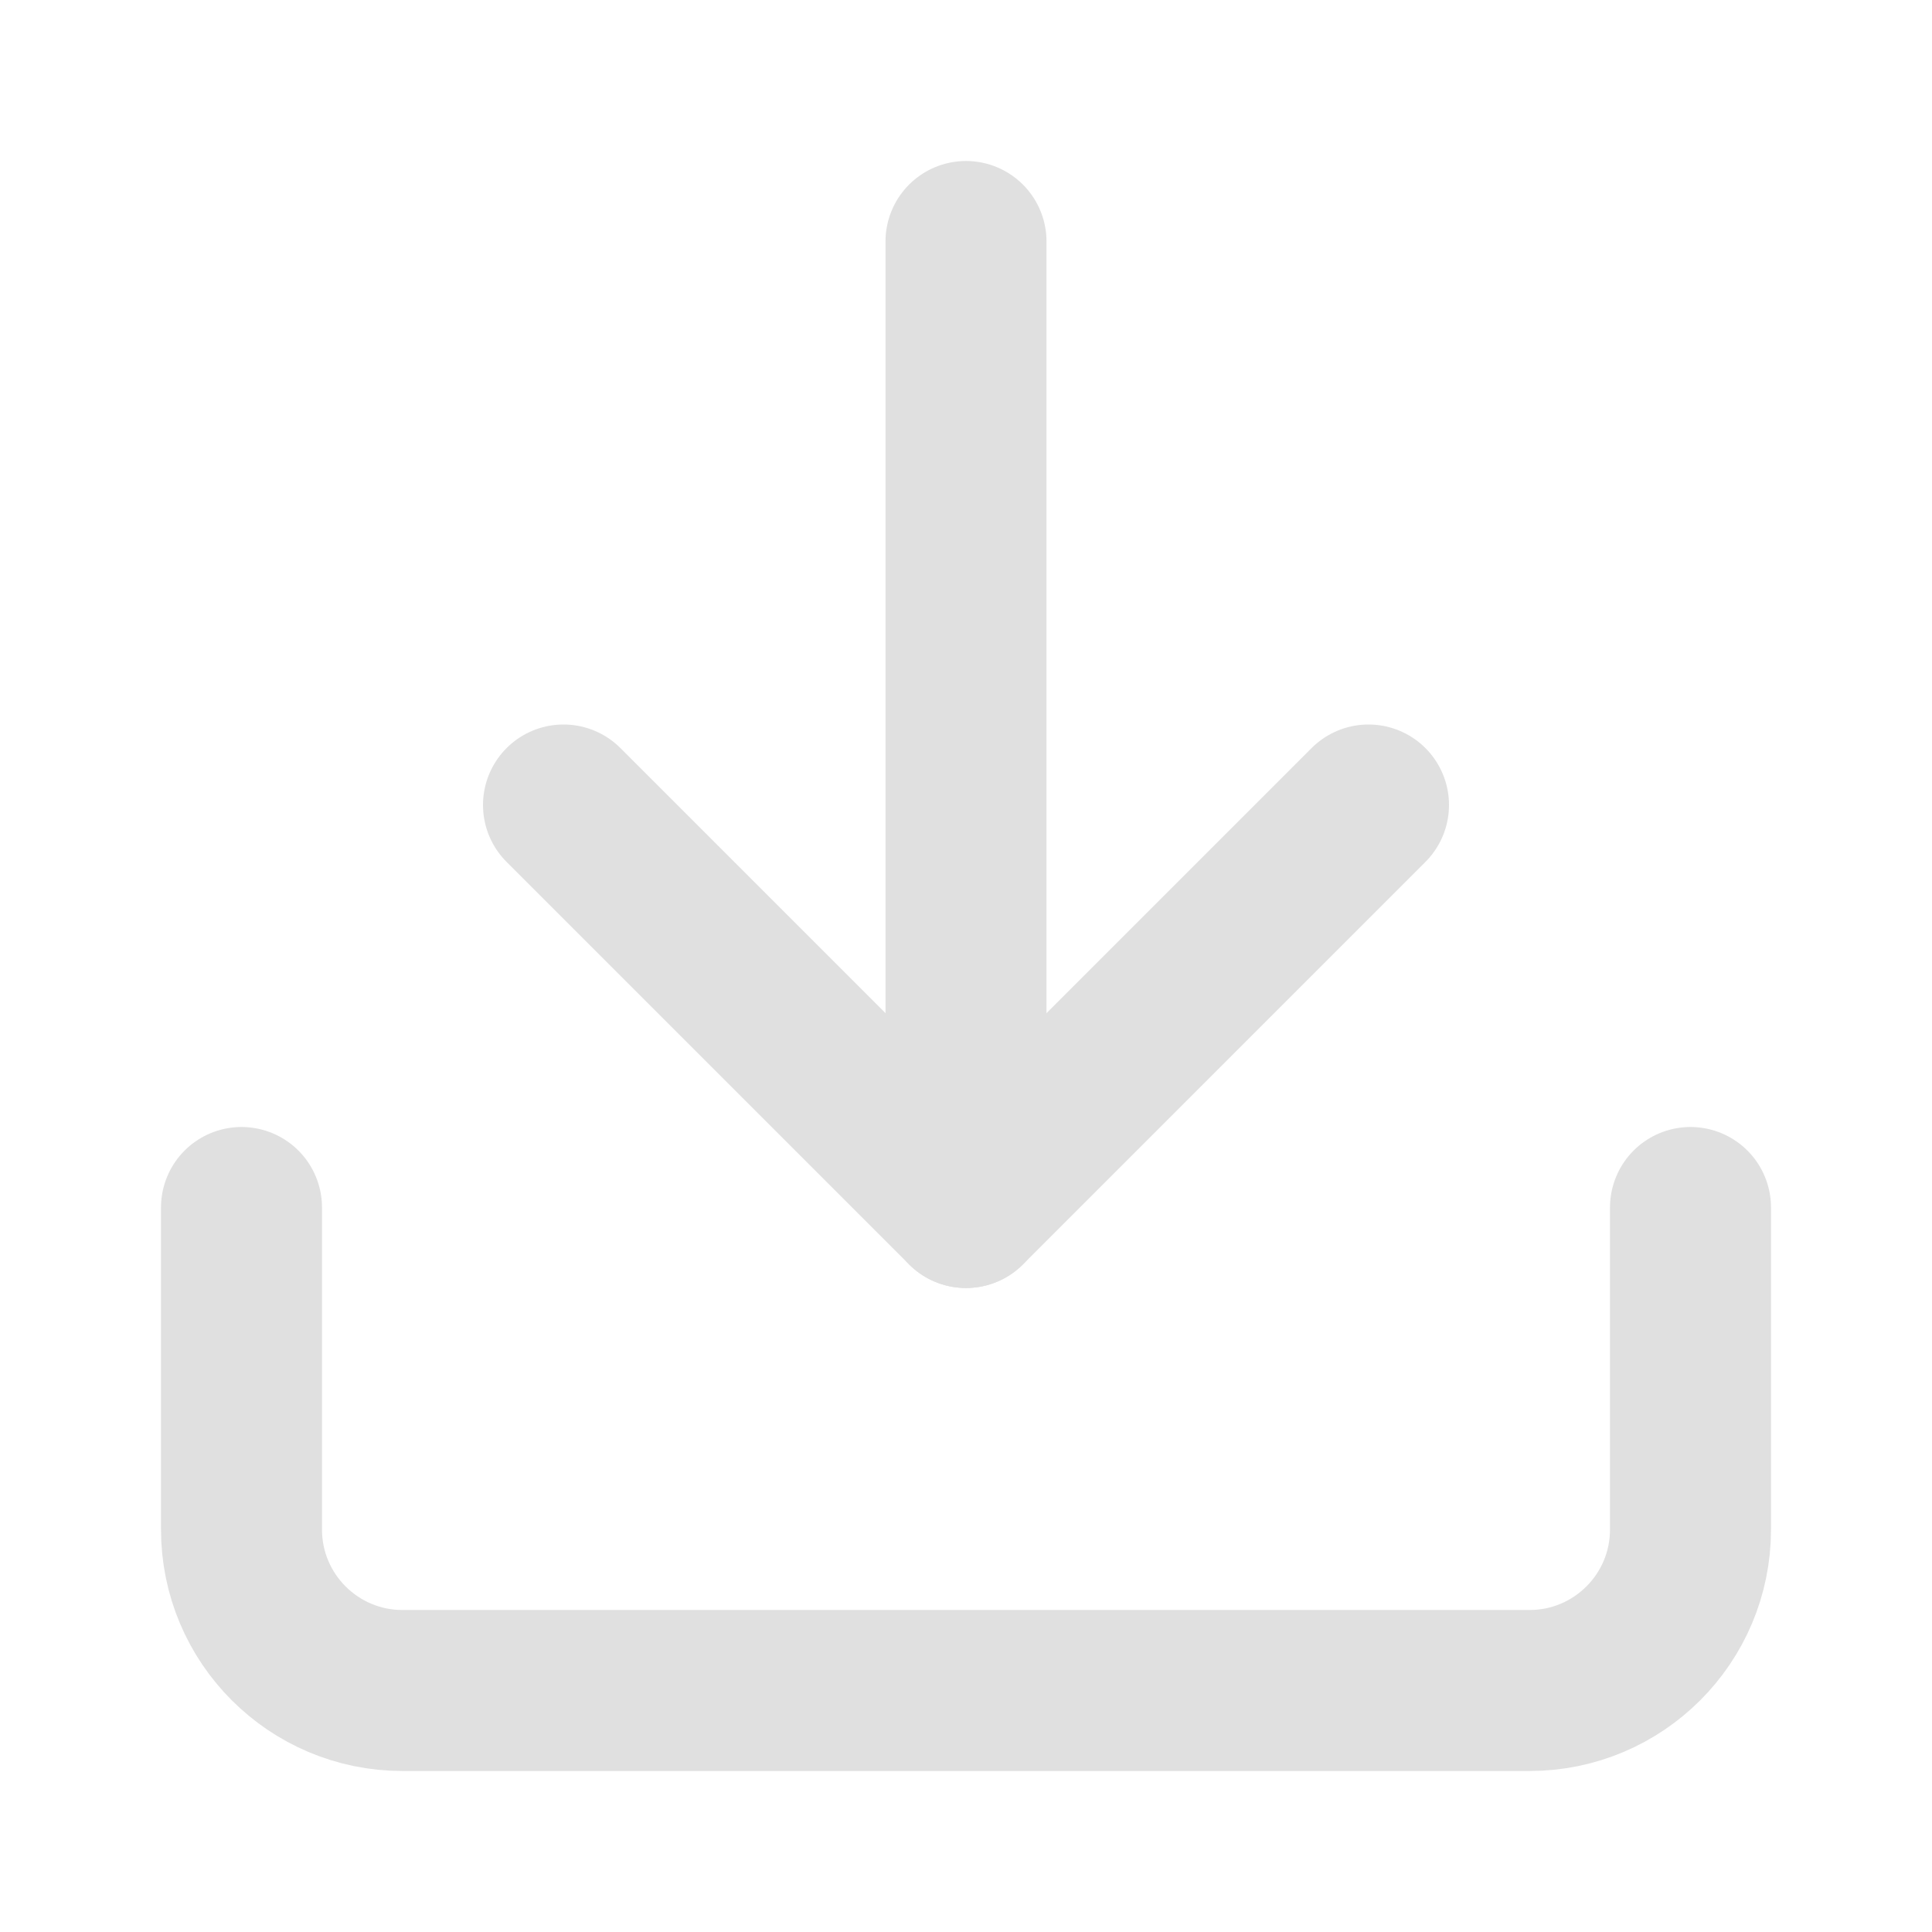
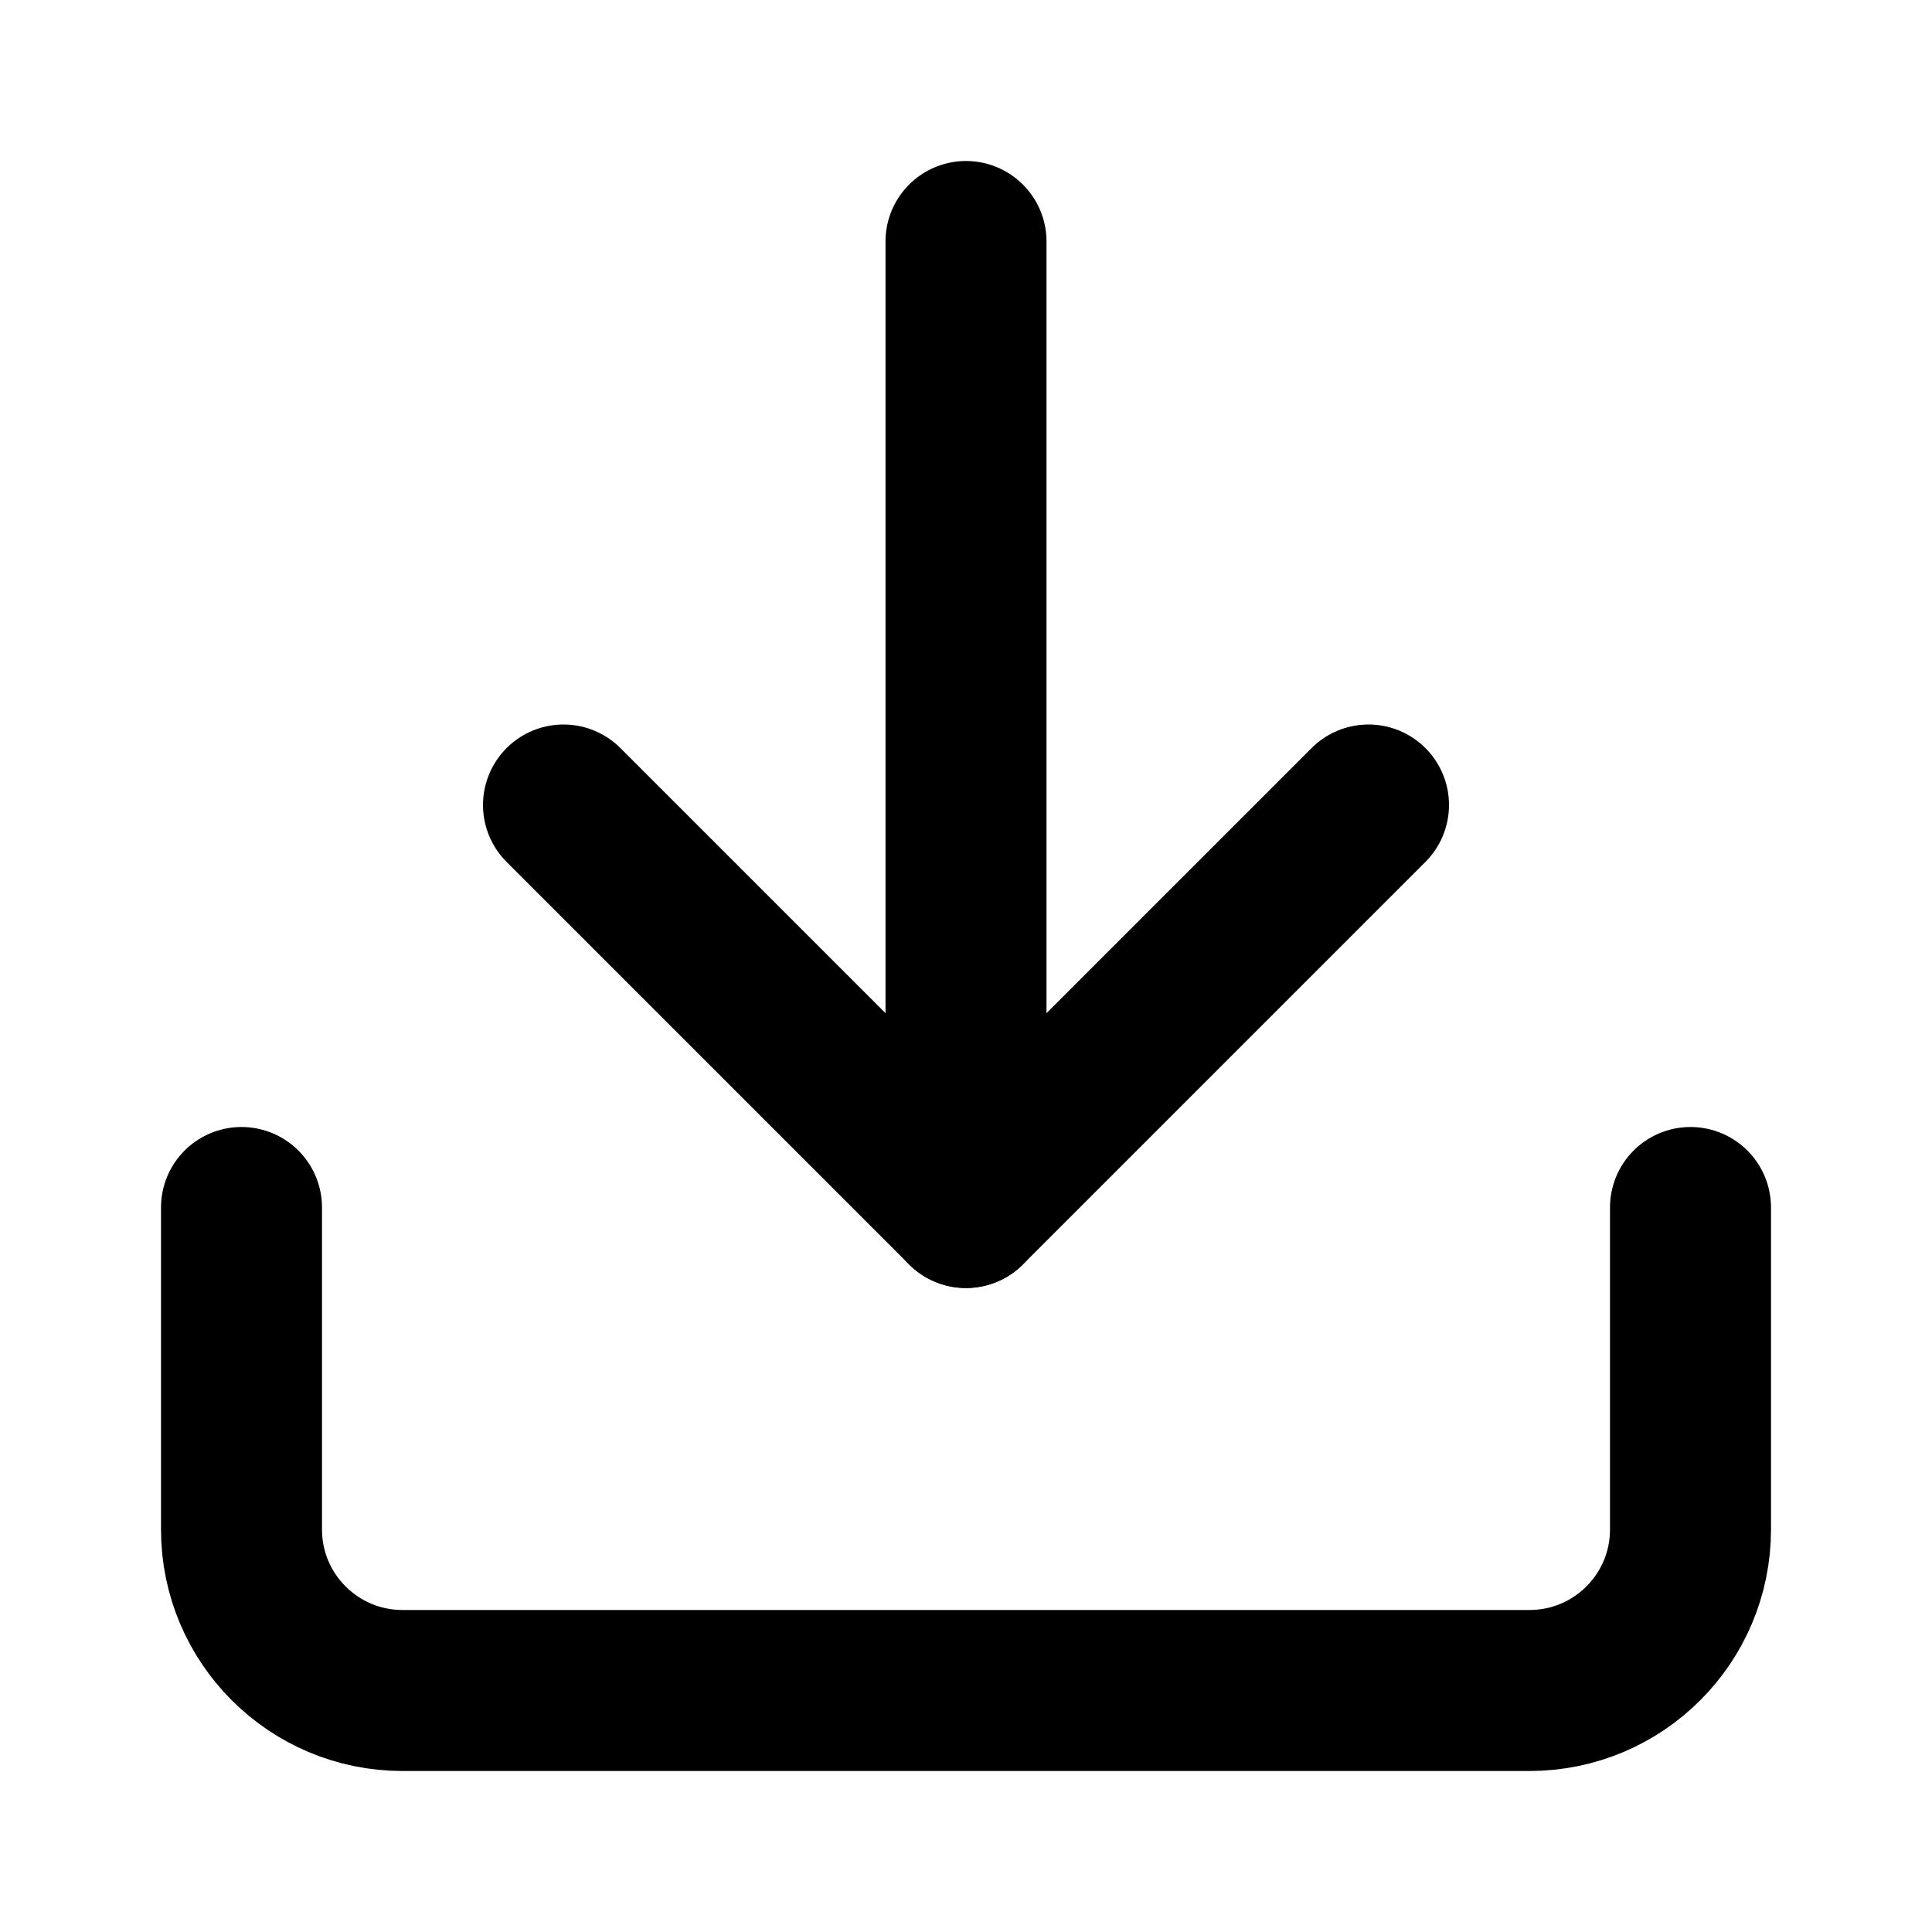
- <svg xmlns="http://www.w3.org/2000/svg" color="#E0E0E0" width="24" height="24" viewBox="0 0 24 24" fill="none" stroke="currentColor" stroke-width="2" stroke-linecap="round" stroke-linejoin="round">
+ <svg xmlns="http://www.w3.org/2000/svg" width="24" height="24" viewBox="0 0 24 24" fill="none" stroke="currentColor" stroke-width="2" stroke-linecap="round" stroke-linejoin="round">
  <path d="M12 15V3" />
  <path d="M21 15v4a2 2 0 0 1-2 2H5a2 2 0 0 1-2-2v-4" />
  <path d="m7 10 5 5 5-5" />
</svg>
